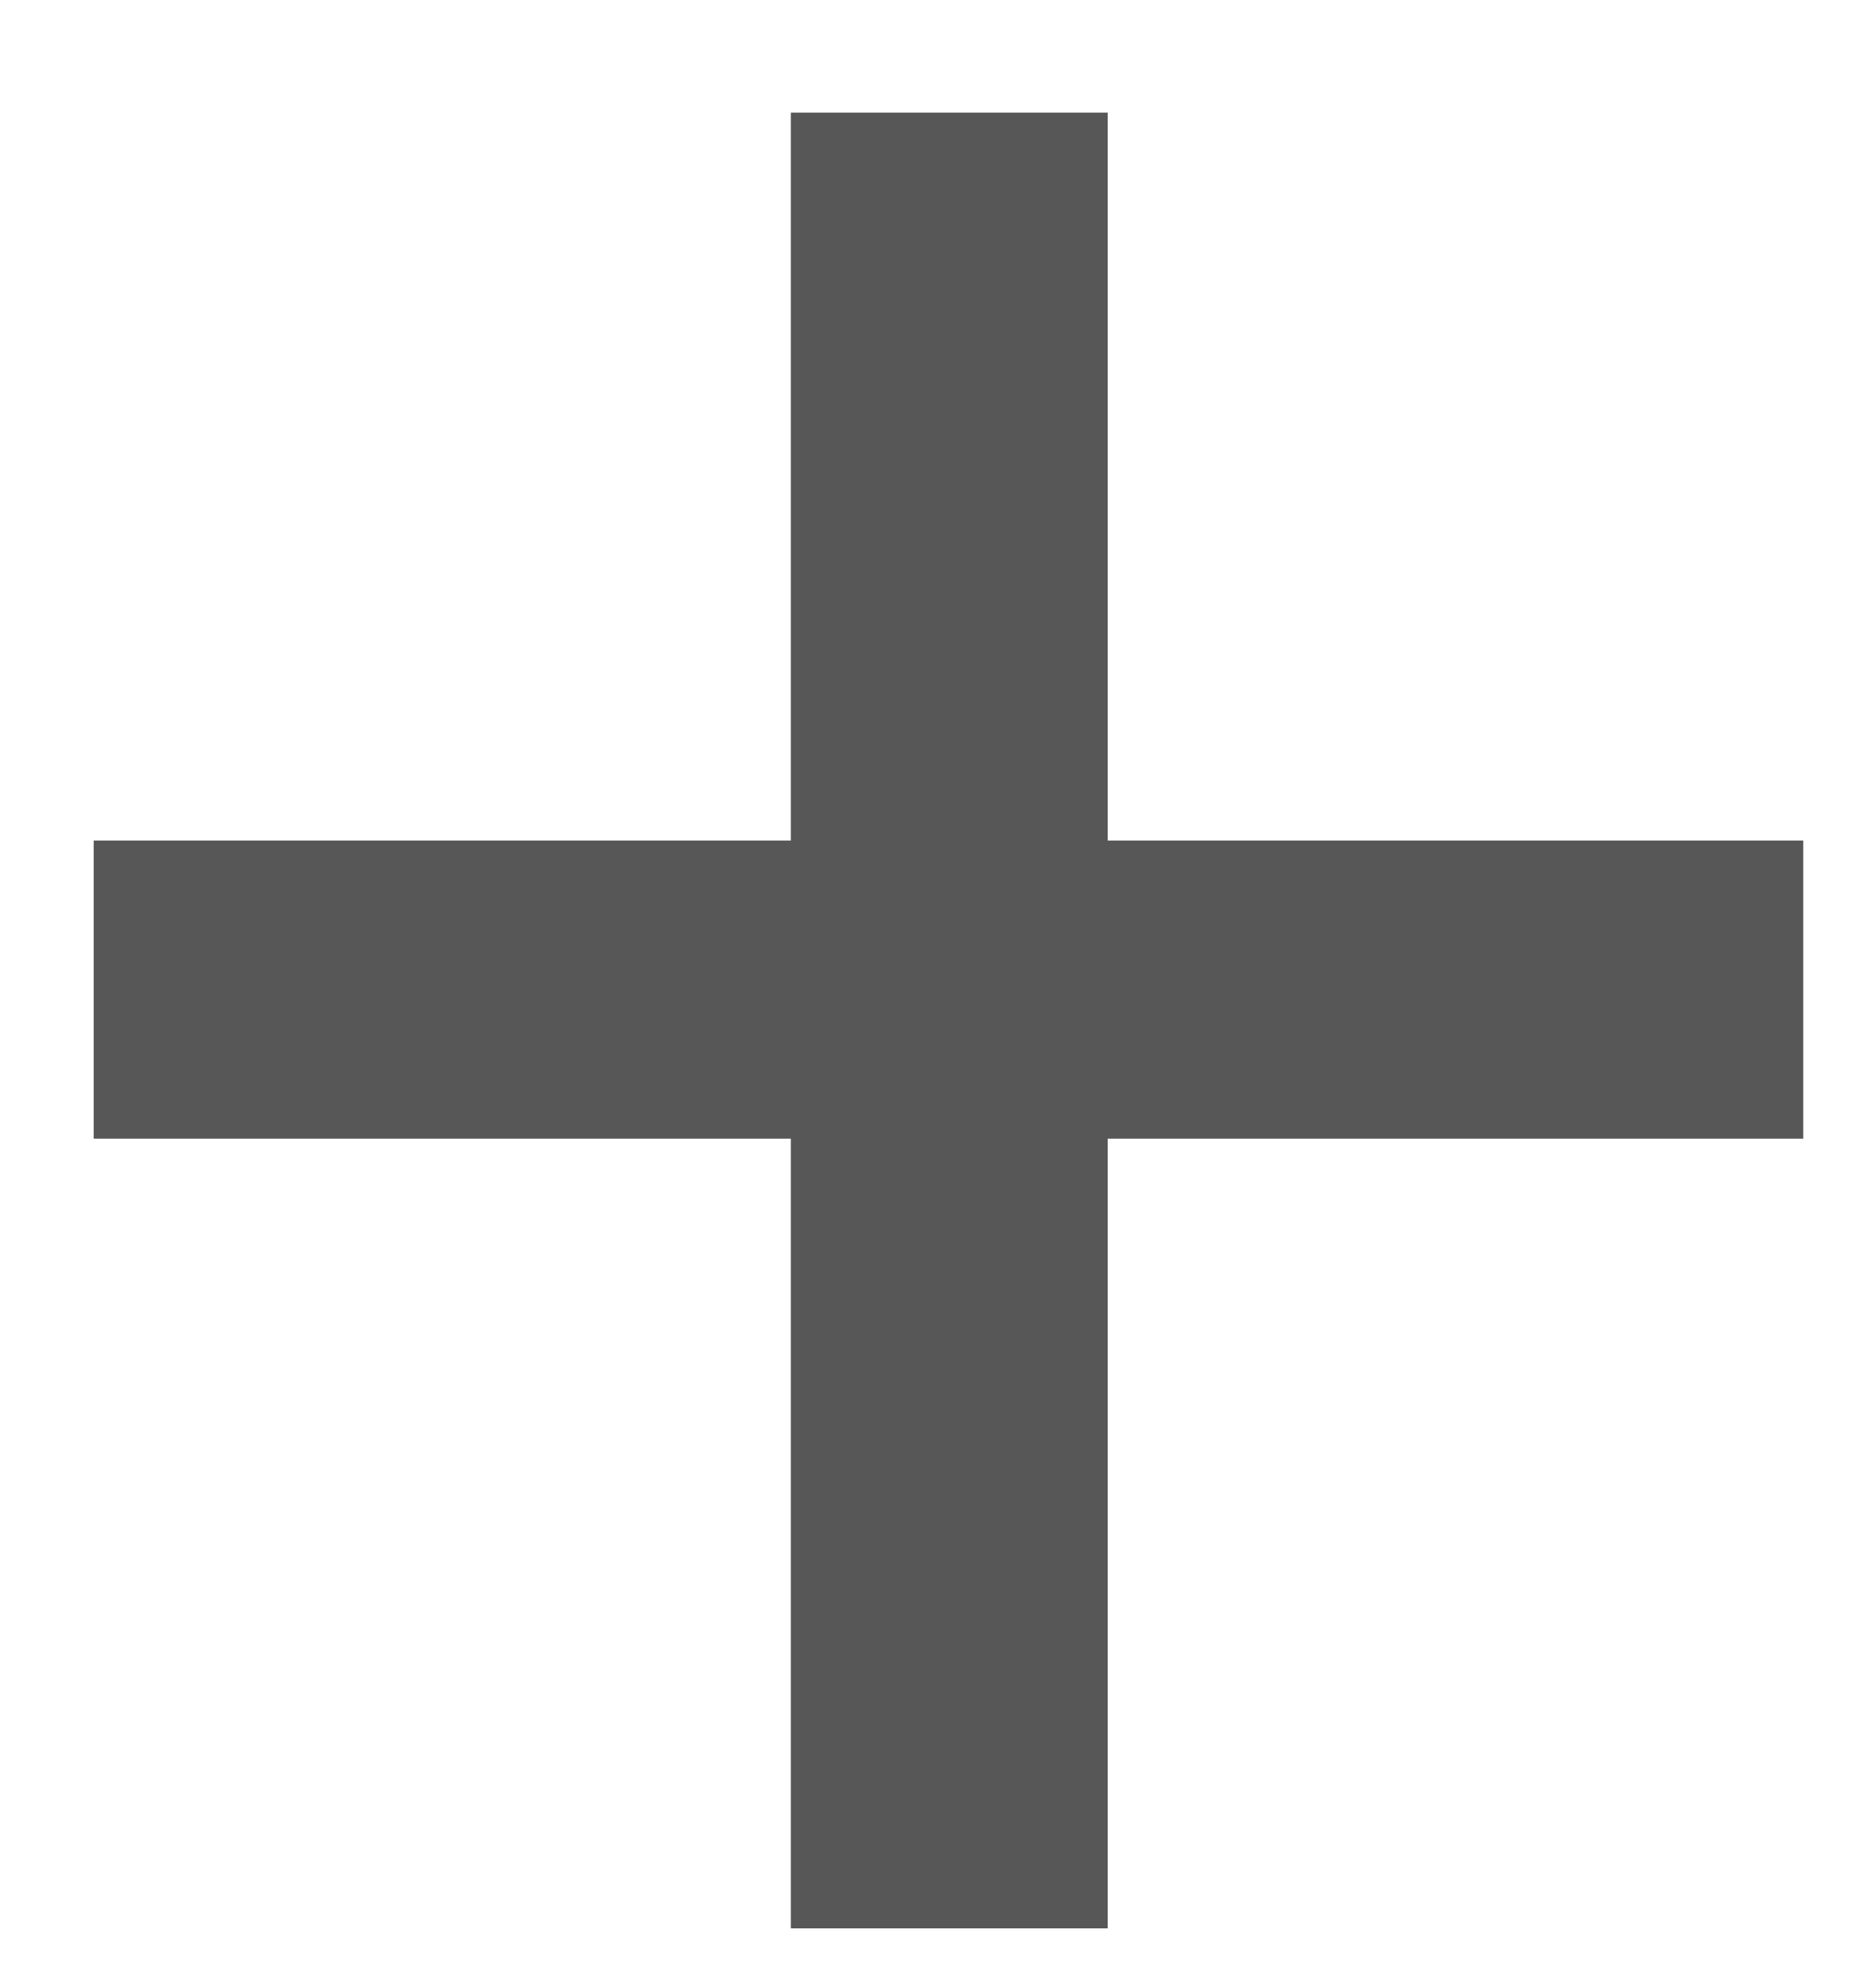
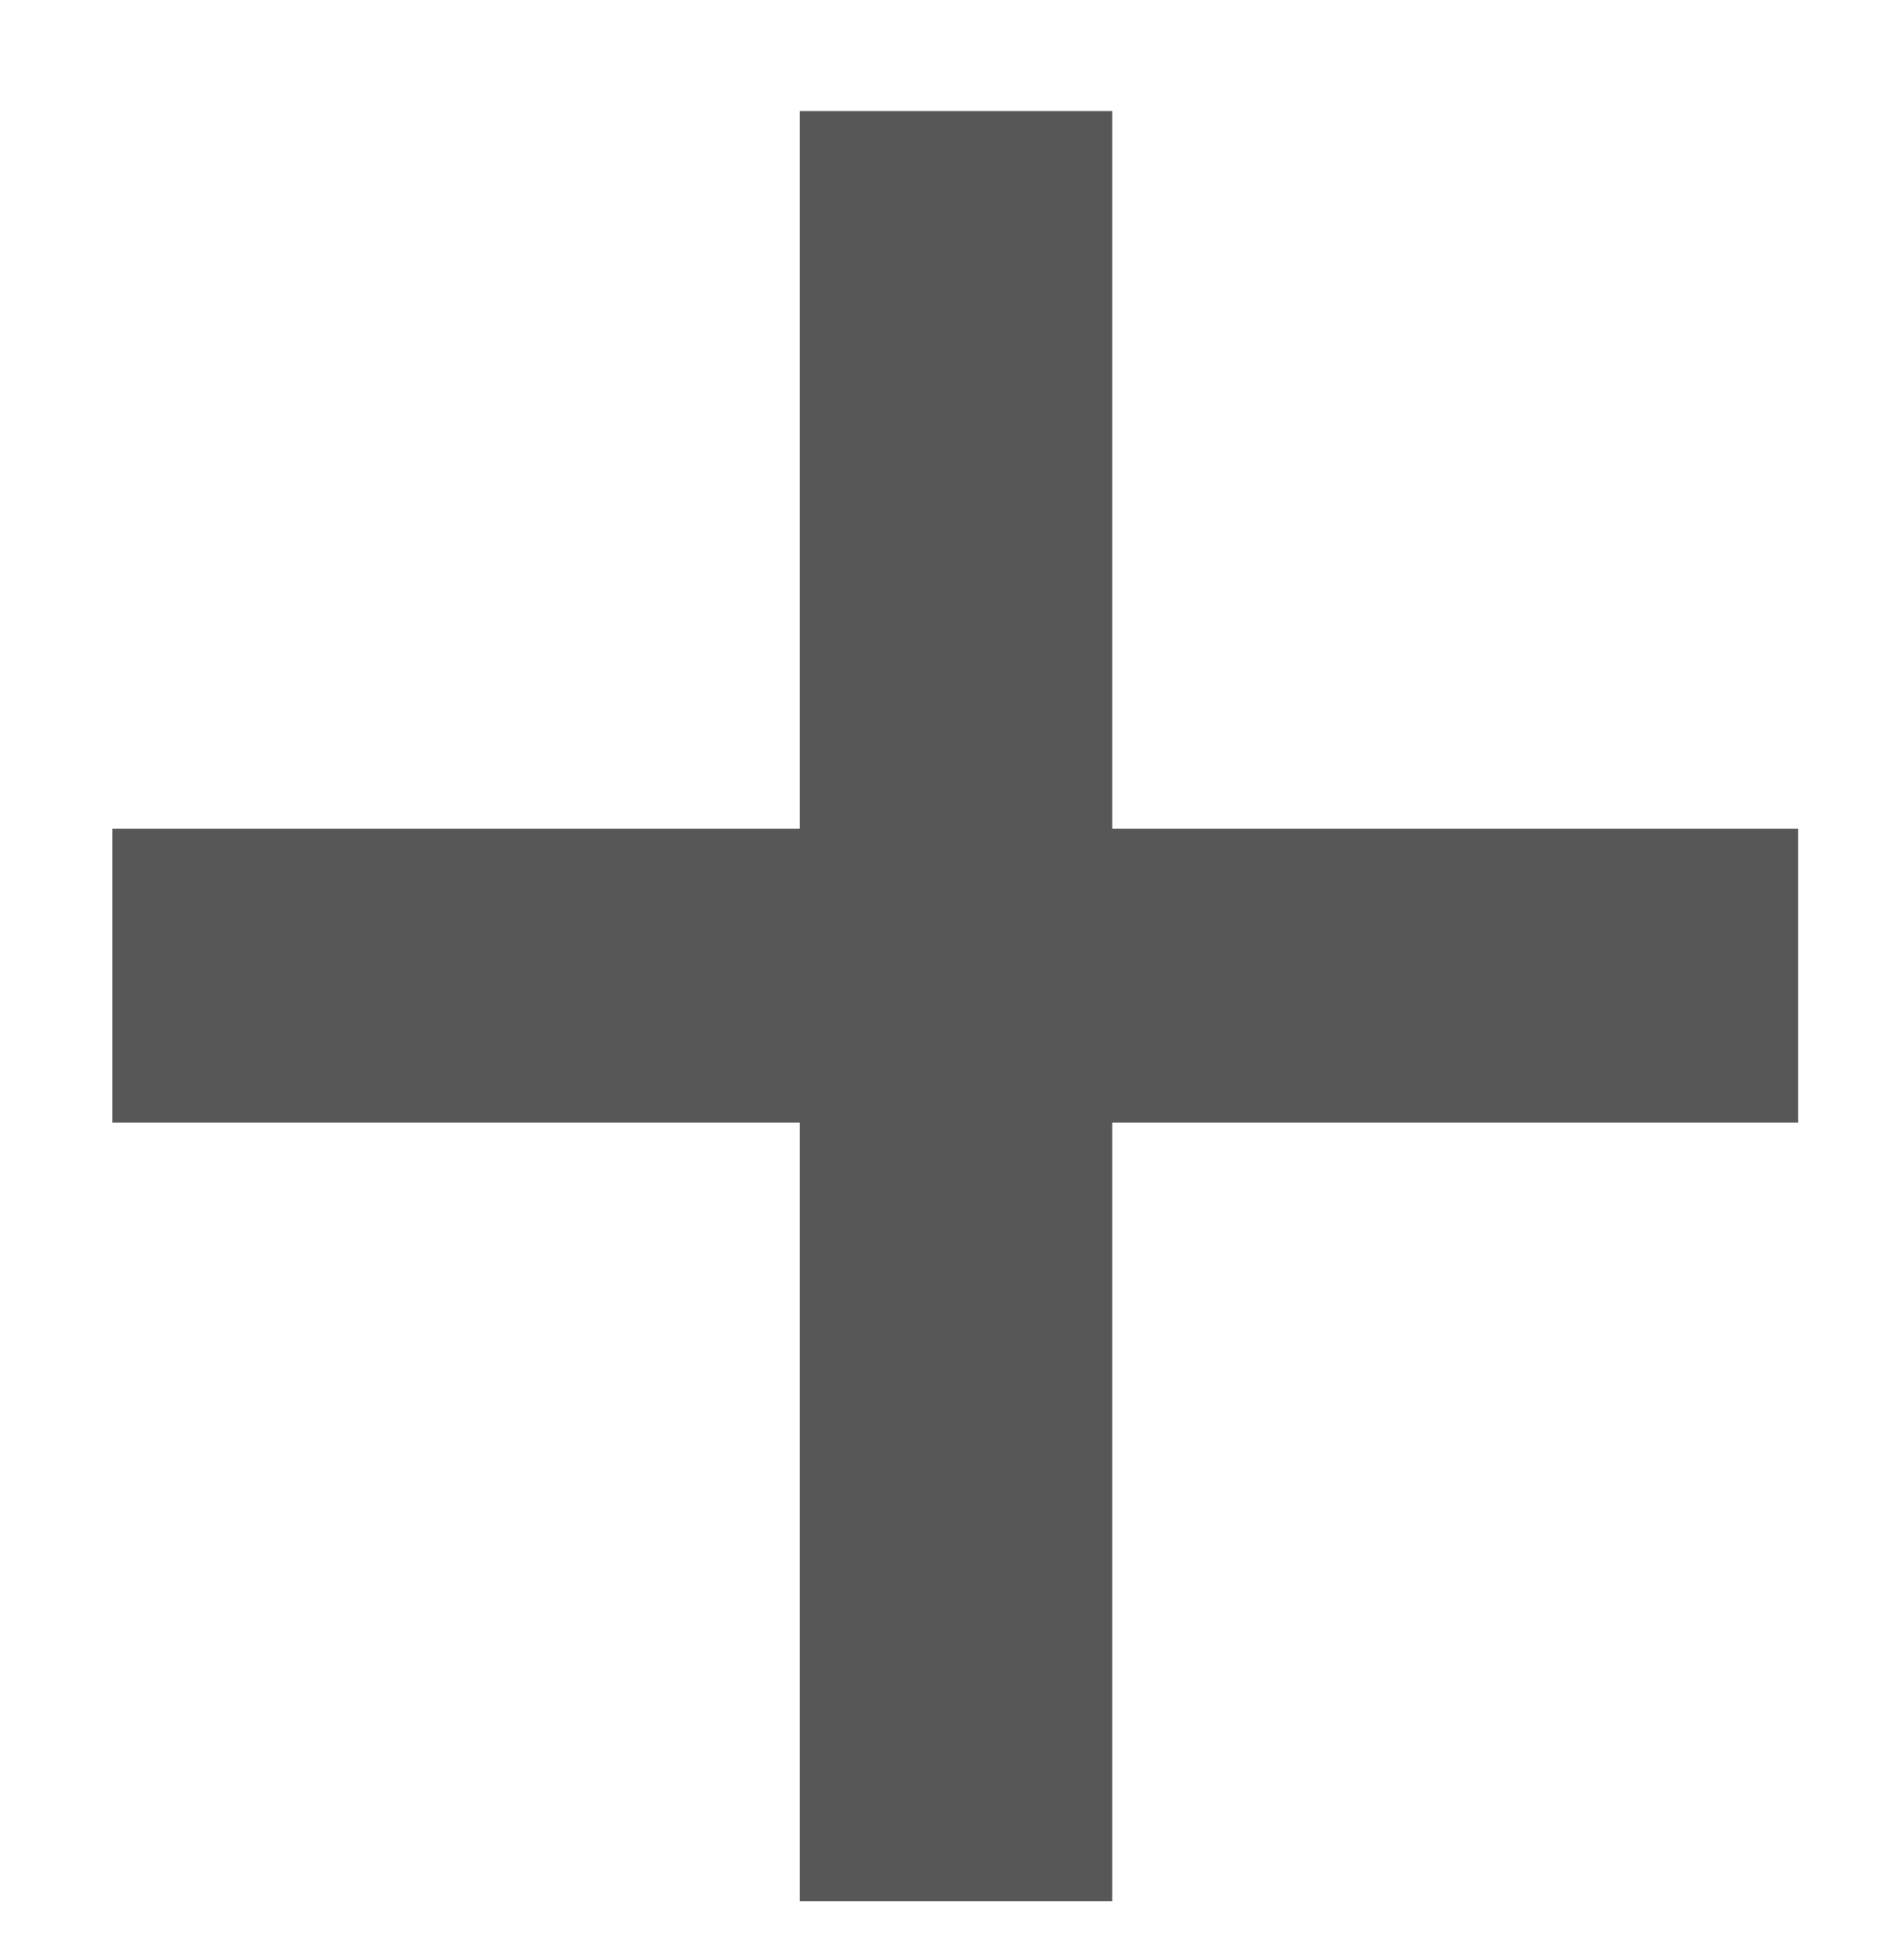
- <svg xmlns="http://www.w3.org/2000/svg" width="16" height="17" viewBox="0 0 16 17" fill="none">
+ <svg xmlns="http://www.w3.org/2000/svg" width="25" height="26" viewBox="0 0 16 17" fill="none">
  <path d="M15.421 7.188V9.737H0.801V7.188H15.421ZM9.473 0.963V16.49H6.763V0.963H9.473Z" fill="#575757" />
</svg>
